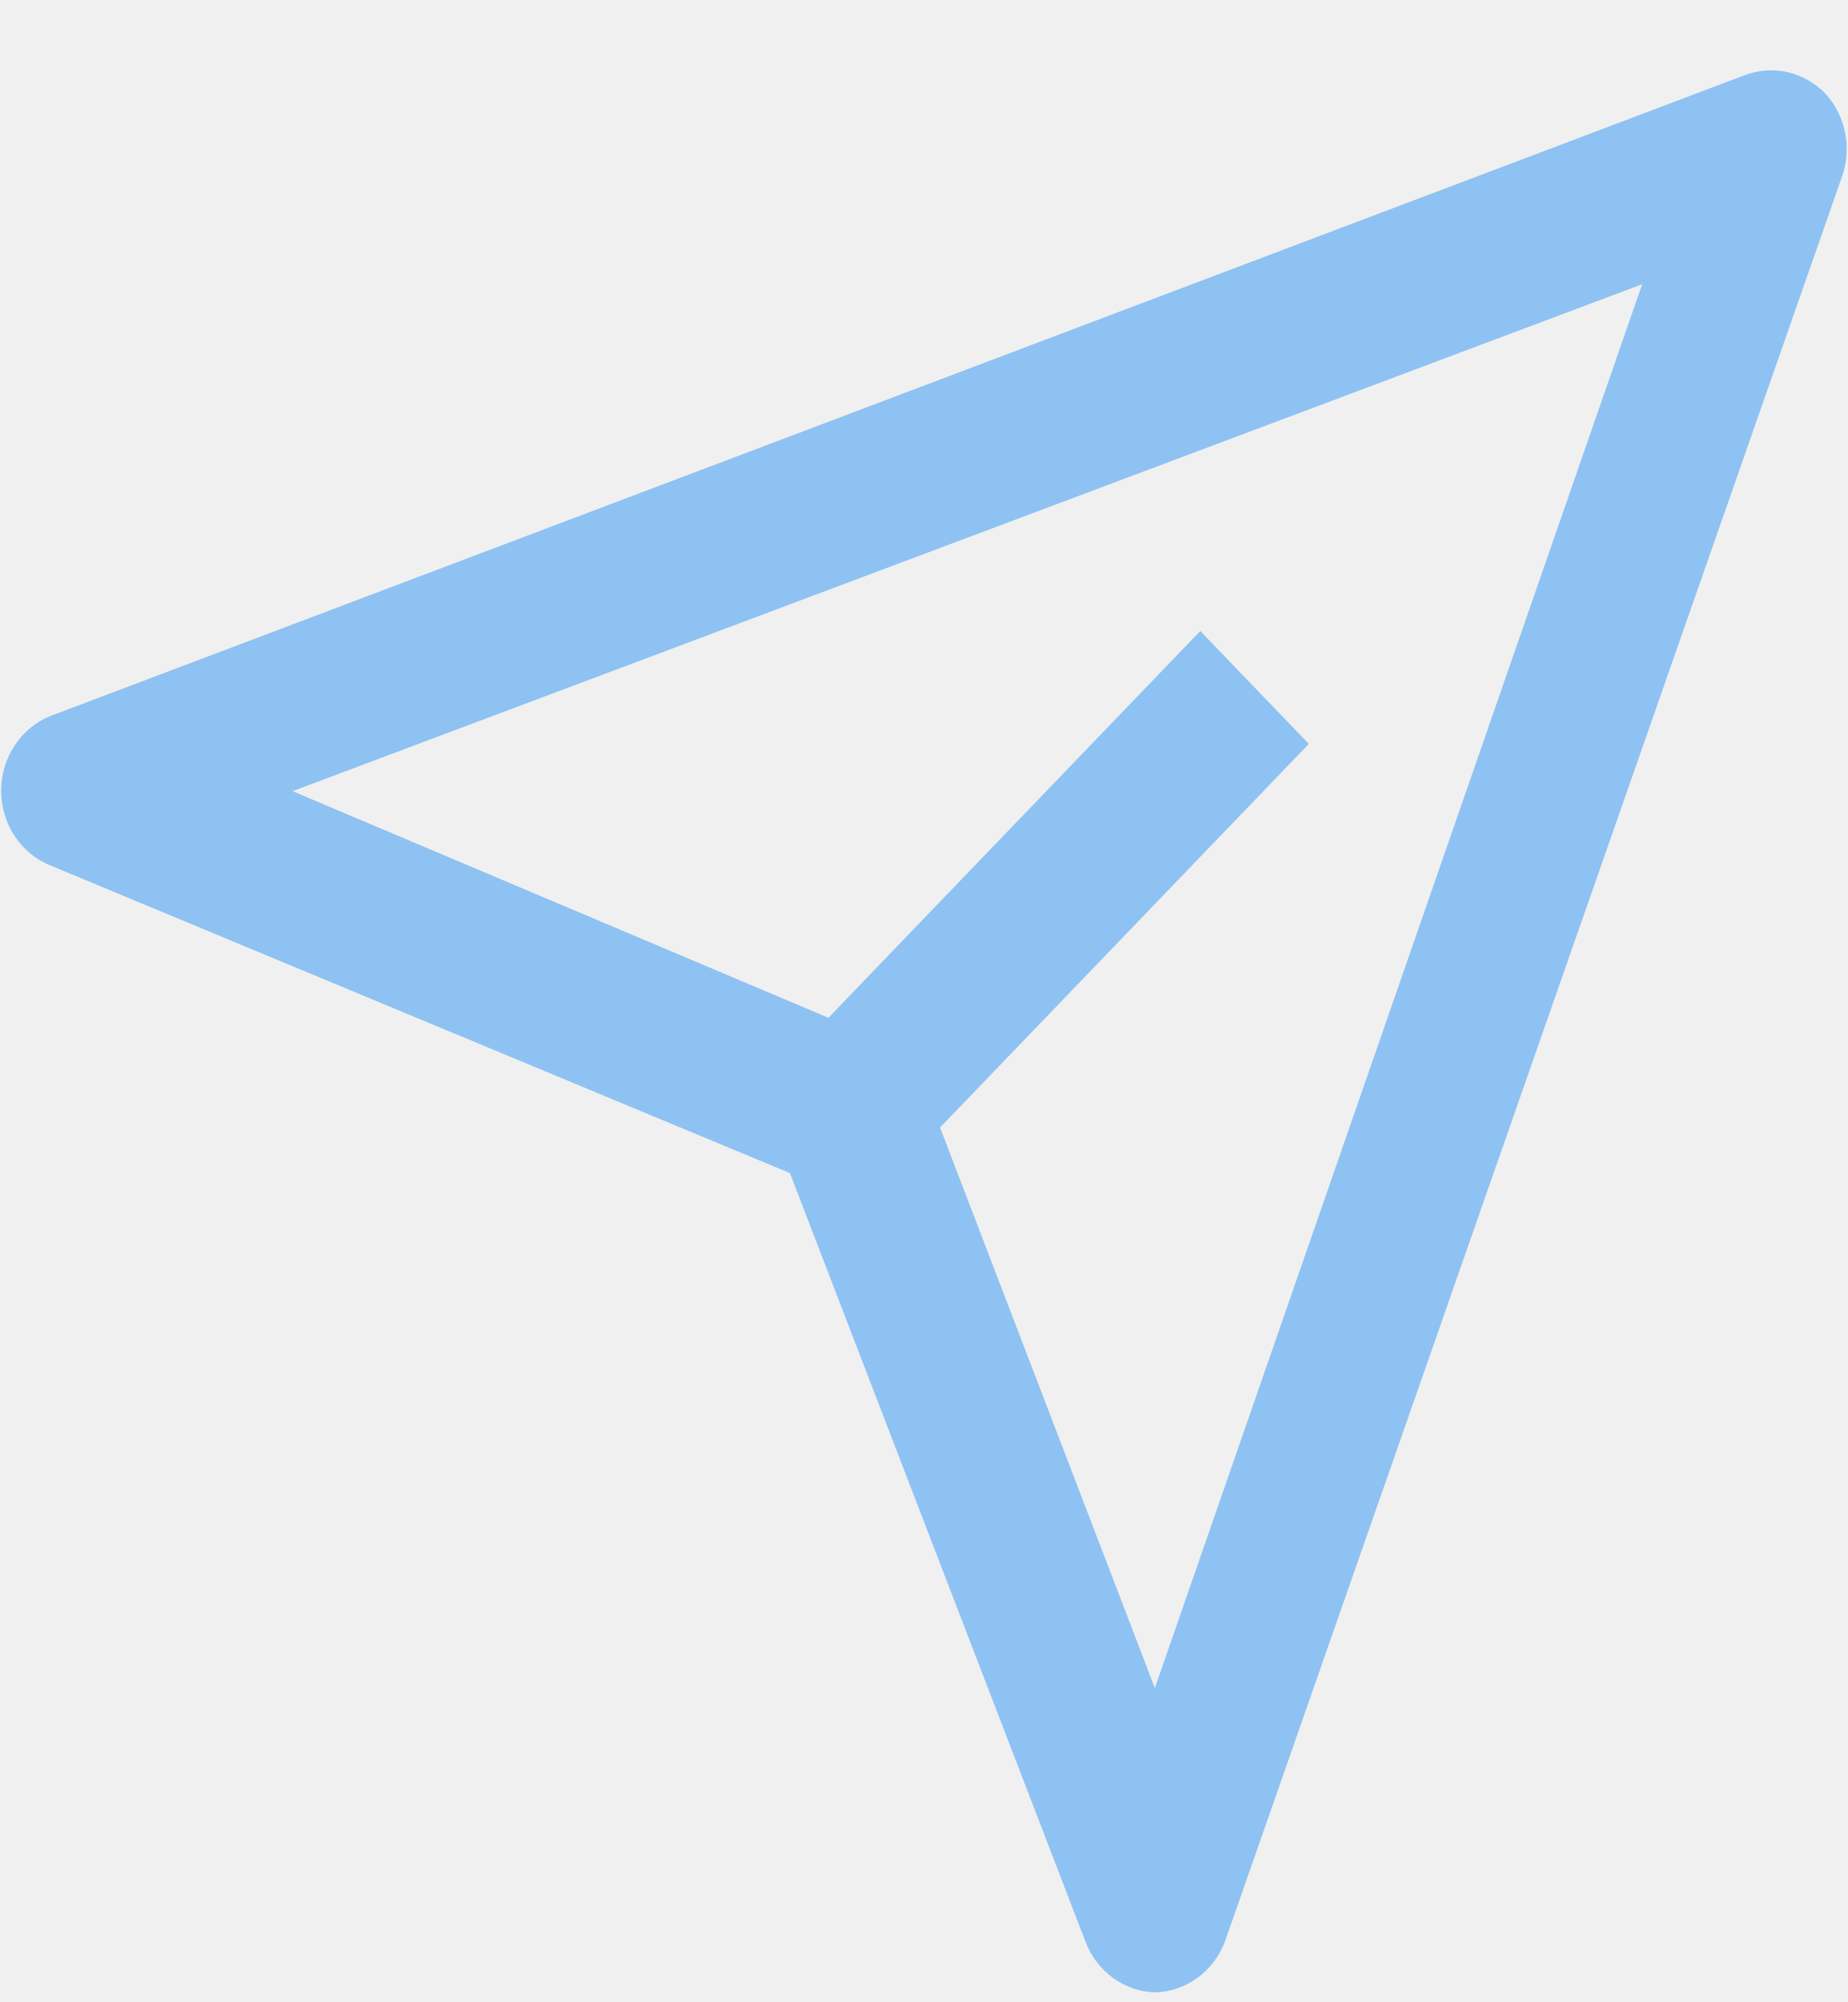
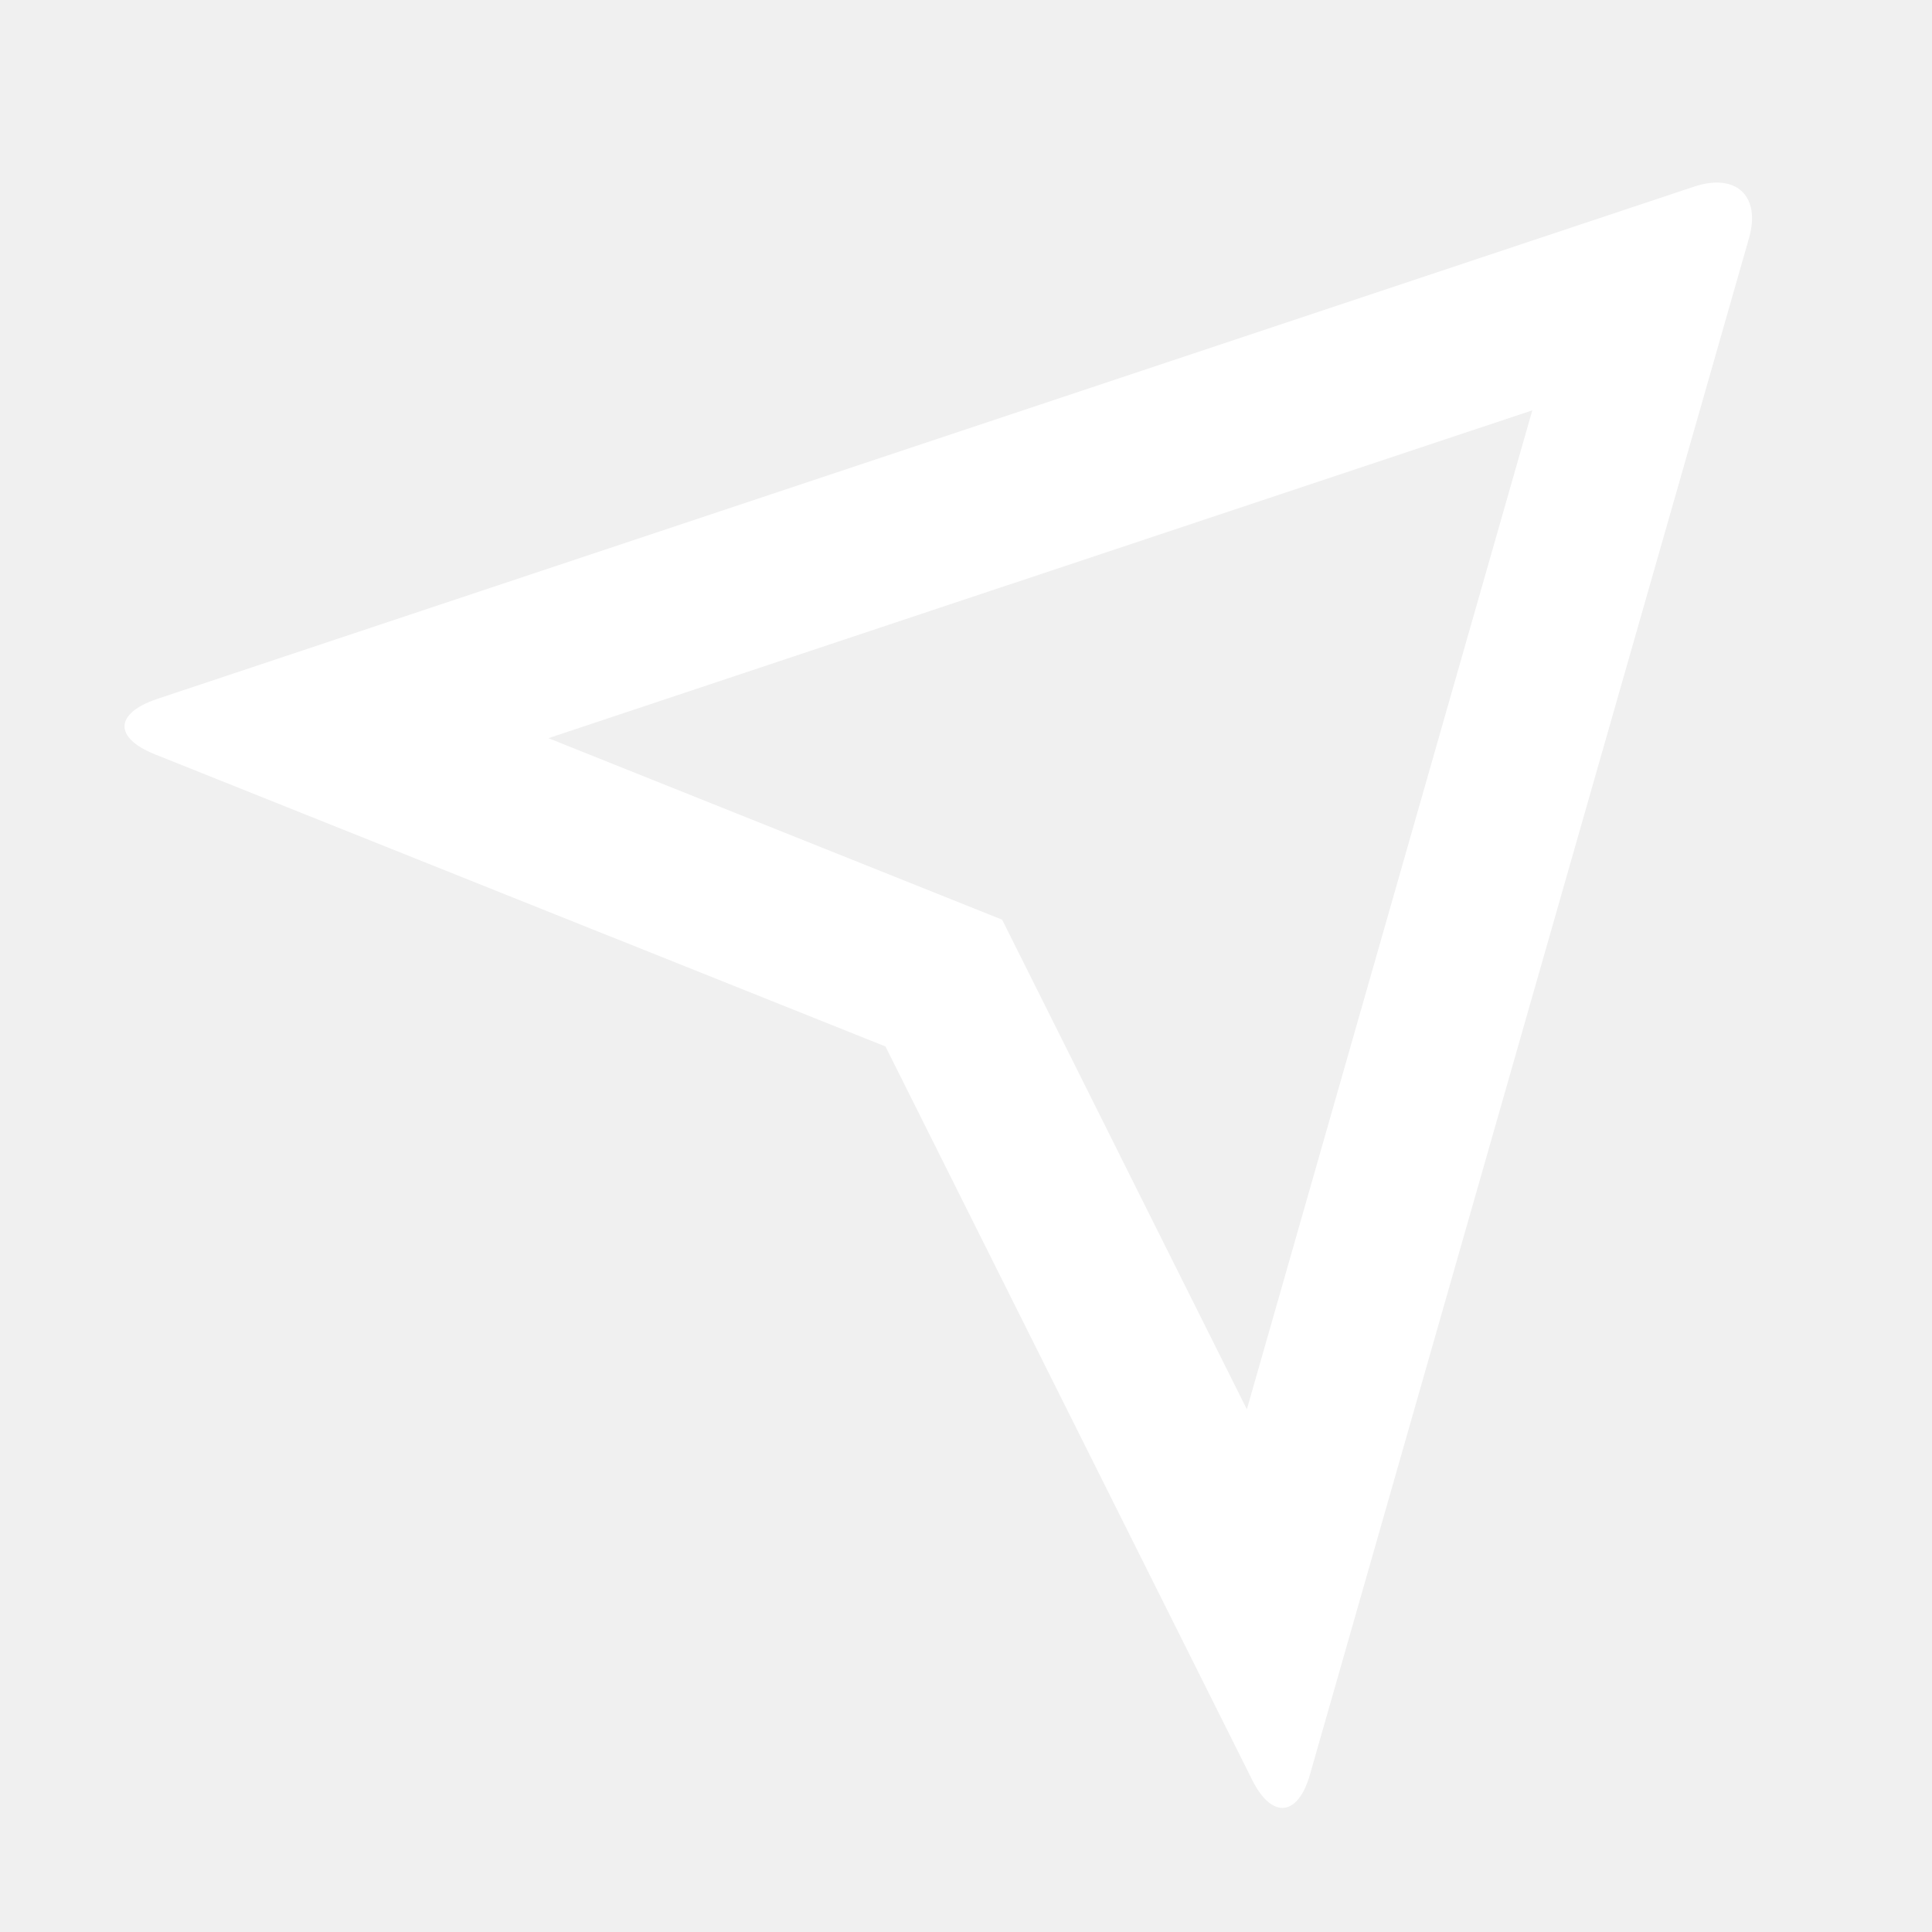
- <svg xmlns="http://www.w3.org/2000/svg" width="24" height="26" viewBox="0 0 24 26" fill="none">
-   <path d="M23.71 1.216C23.575 1.077 23.404 0.98 23.218 0.937C23.032 0.895 22.839 0.909 22.66 0.977L0.66 9.297C0.47 9.372 0.307 9.505 0.192 9.679C0.076 9.852 0.015 10.058 0.015 10.269C0.015 10.48 0.076 10.687 0.192 10.86C0.307 11.034 0.47 11.167 0.66 11.242L10.26 15.235L14.1 25.219C14.172 25.408 14.296 25.571 14.456 25.687C14.616 25.803 14.805 25.869 15 25.875C15.202 25.87 15.398 25.802 15.562 25.68C15.727 25.557 15.851 25.386 15.92 25.188L23.92 2.308C23.988 2.124 24.005 1.924 23.967 1.731C23.93 1.537 23.841 1.359 23.71 1.216ZM15 21.923L12.21 14.643L17 9.661L15.59 8.195L10.76 13.218L3.8 10.275L21.33 3.691L15 21.923Z" fill="#8EC2F2" />
+ <svg xmlns="http://www.w3.org/2000/svg" viewBox="0 0 24 24" width="24" height="24" fill="#fff">
+   <path fill="none" d="M0 0h24v24H0z" />
+   <path d="M1.923 9.37c-.51-.205-.504-.51.034-.689l19.086-6.362c.529-.176.832.12.684.638l-5.454 19.086c-.15.529-.475.553-.717.07L11 13 1.923 9.37zm4.89-.2l5.636 2.255 3.04 6.082 3.546-12.41L6.812 9.17z" />
</svg>
